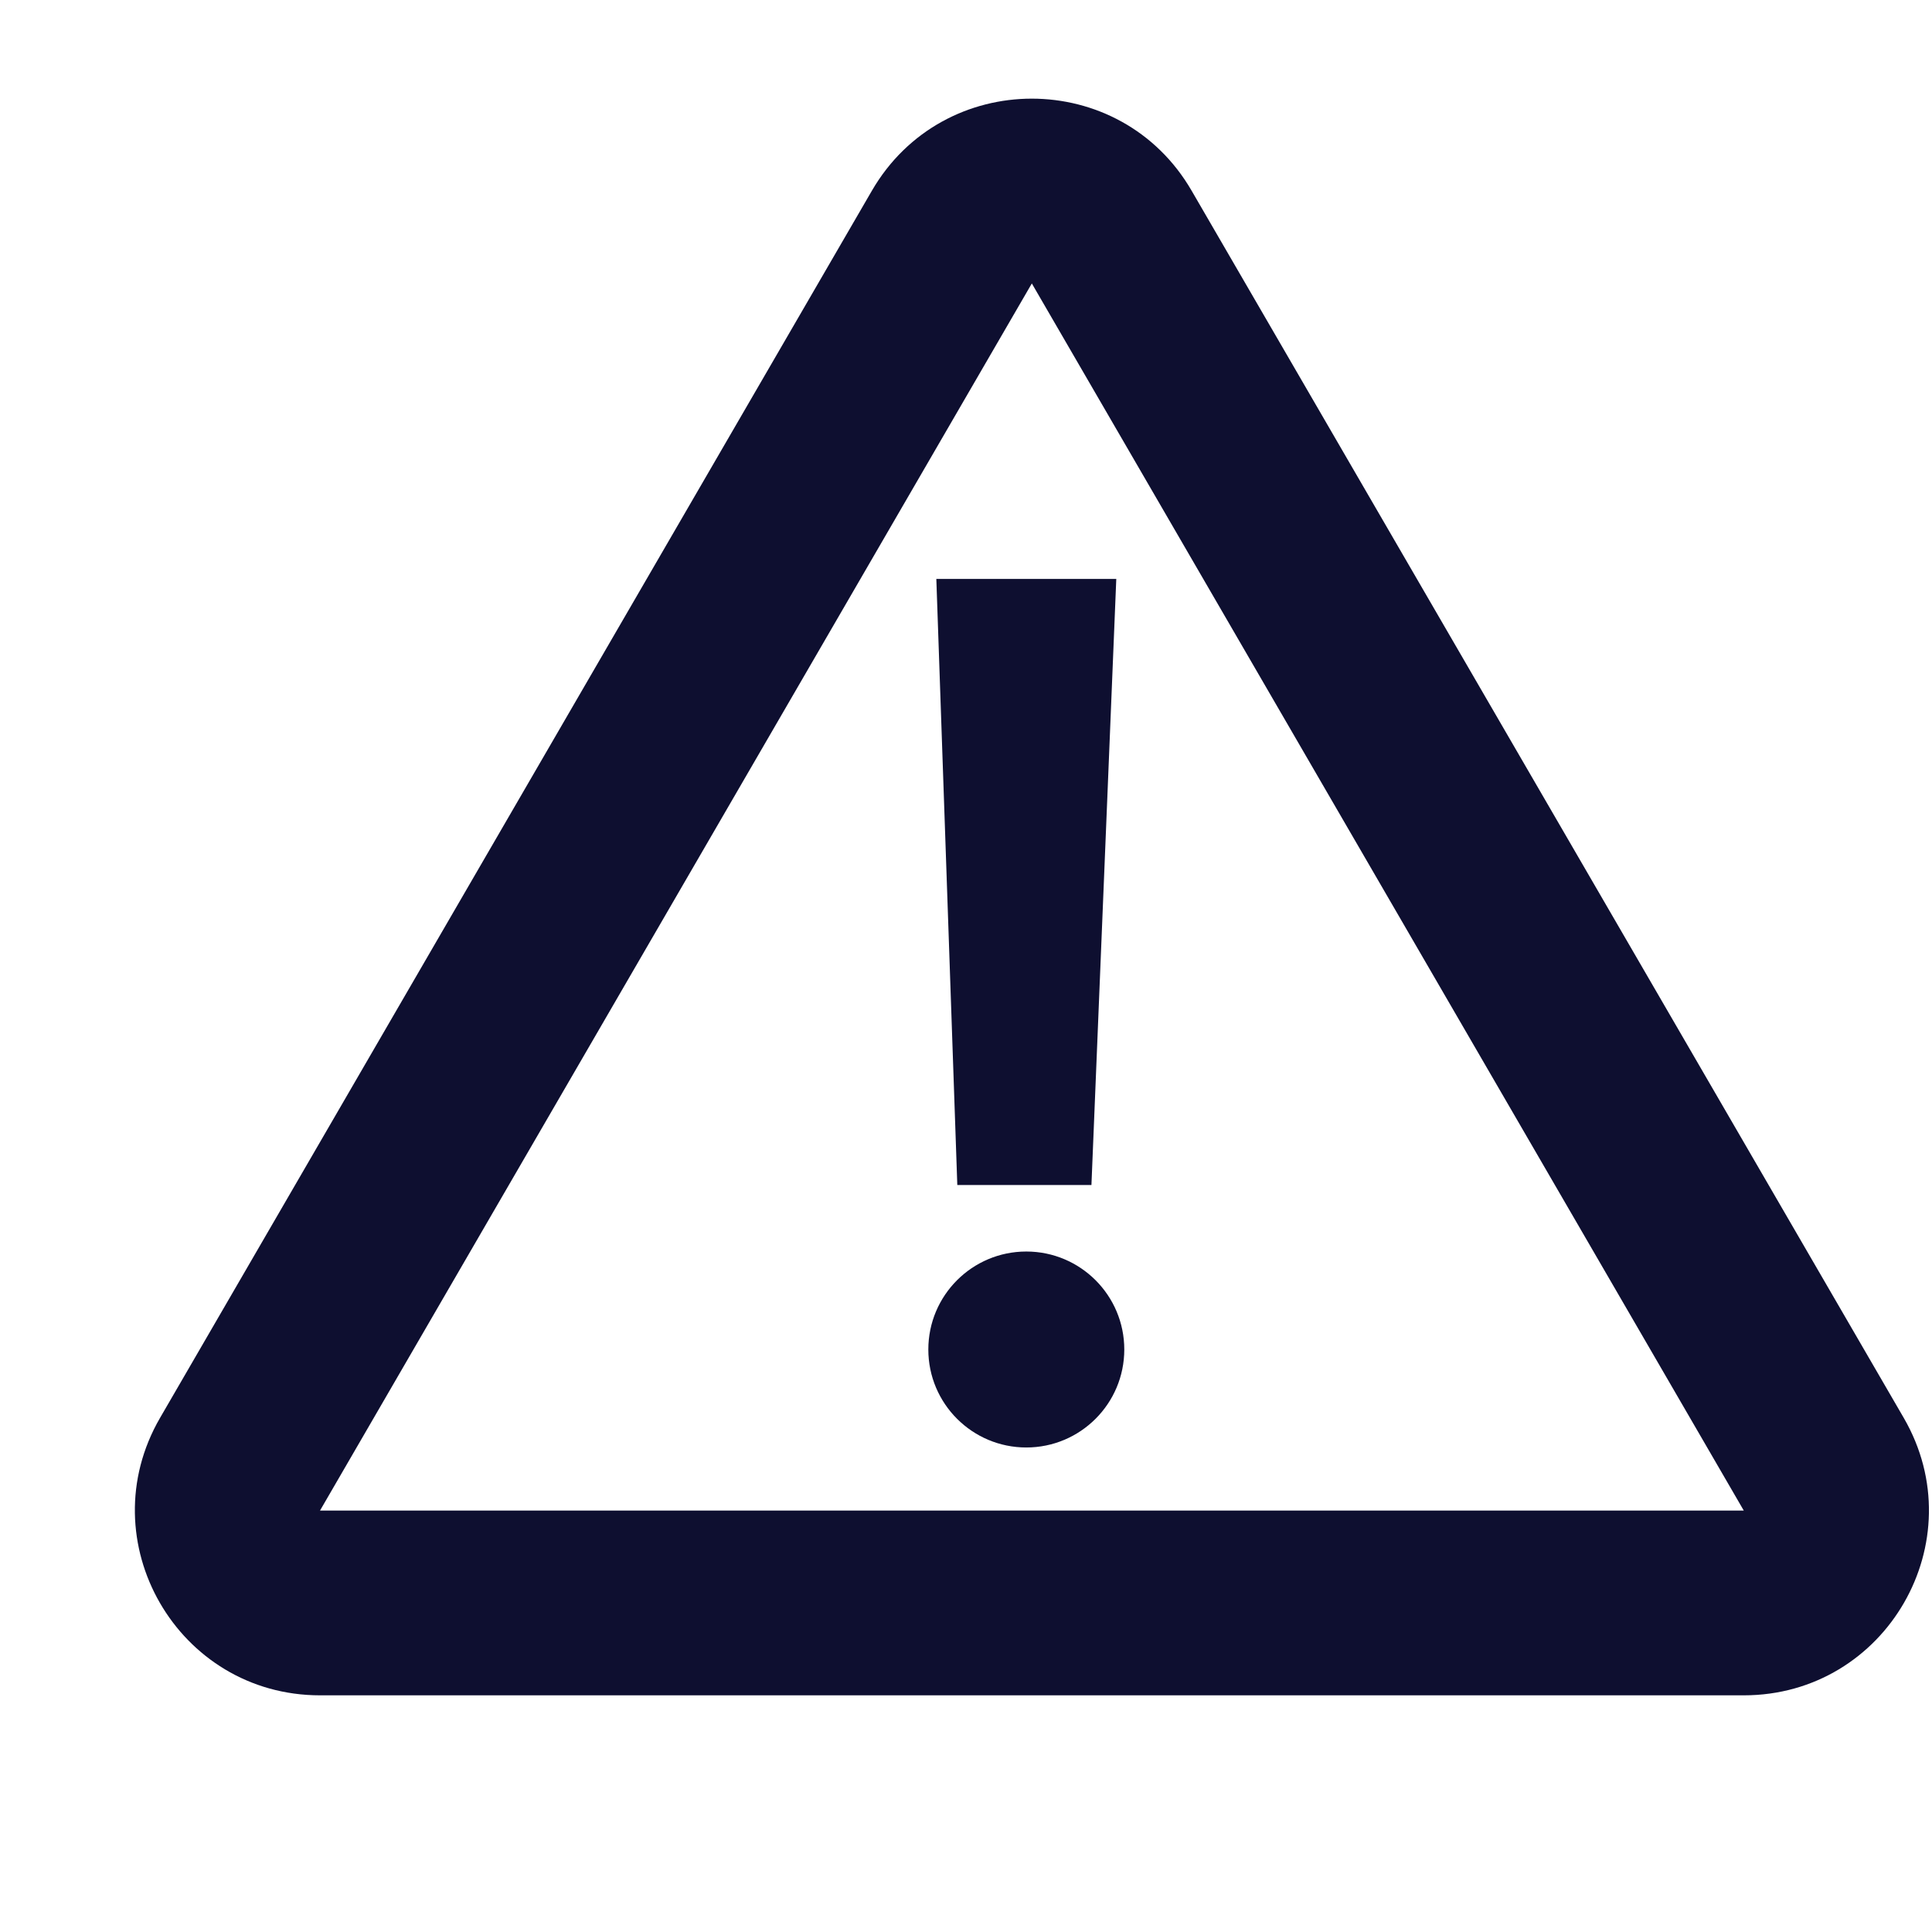
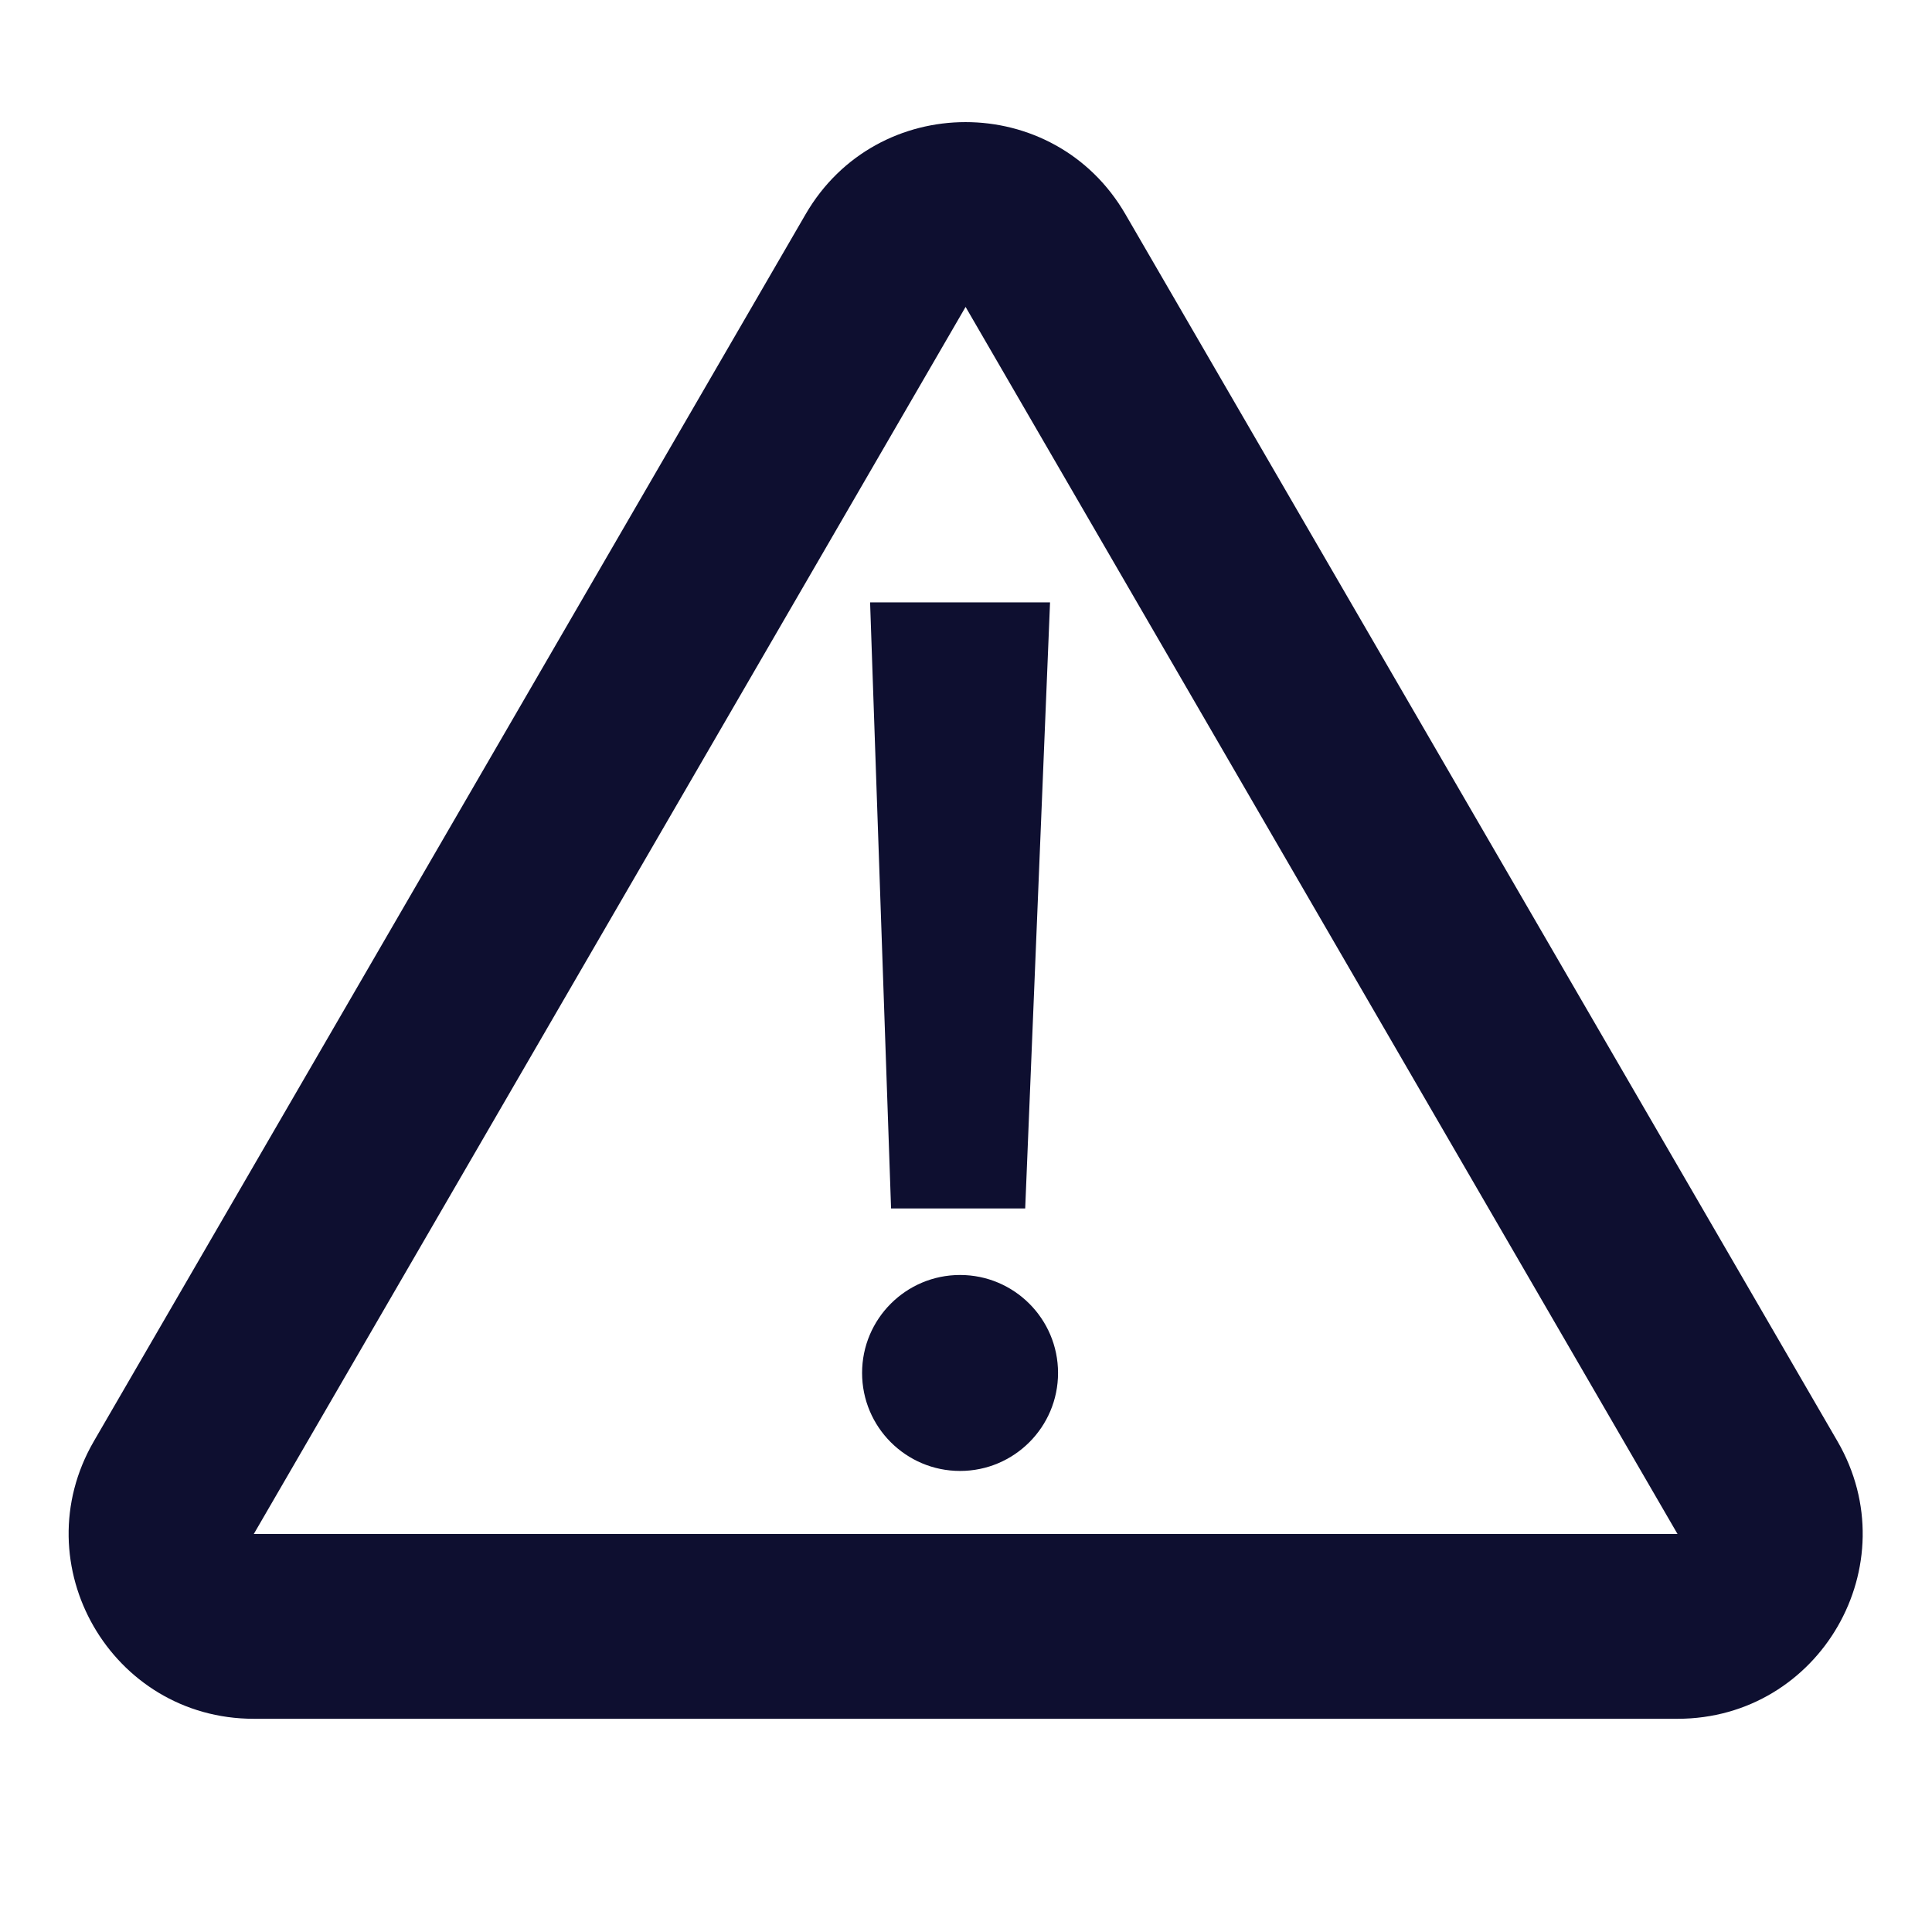
<svg xmlns="http://www.w3.org/2000/svg" viewBox="0 0 14 14" fill="none">
-   <path d="M6.785 4.195H8.089L7.909 8.587H6.937L6.785 4.195Z" fill="#0E0F30" />
-   <path d="M8.147 9.779C8.147 10.171 7.829 10.489 7.437 10.489C7.045 10.489 6.727 10.171 6.727 9.779C6.727 9.387 7.045 9.069 7.437 9.069C7.829 9.069 8.147 9.387 8.147 9.779Z" fill="#0E0F30" />
-   <path fill-rule="evenodd" clip-rule="evenodd" d="M6.318 1.382C6.834 0.493 8.119 0.492 8.635 1.382L13.795 10.274C14.313 11.167 13.669 12.285 12.636 12.285H2.319C1.287 12.285 0.642 11.167 1.16 10.274L6.318 1.382ZM12.636 10.946L7.477 2.054L2.319 10.946H12.636Z" fill="#0E0F30" />
+   <g transform="translate(-0.48 0.17)">
+     <path d="M6.785 4.195H8.089L7.909 8.587H6.937L6.785 4.195Z" fill="#0E0F30" />
+     <path d="M8.147 9.779C8.147 10.171 7.829 10.489 7.437 10.489C7.045 10.489 6.727 10.171 6.727 9.779C6.727 9.387 7.045 9.069 7.437 9.069C7.829 9.069 8.147 9.387 8.147 9.779Z" fill="#0E0F30" />
+     <path fill-rule="evenodd" clip-rule="evenodd" d="M6.318 1.382C6.834 0.493 8.119 0.492 8.635 1.382L13.795 10.274C14.313 11.167 13.669 12.285 12.636 12.285H2.319C1.287 12.285 0.642 11.167 1.16 10.274L6.318 1.382ZM12.636 10.946L7.477 2.054L2.319 10.946H12.636Z" fill="#0E0F30" />
+   </g>
</svg>
